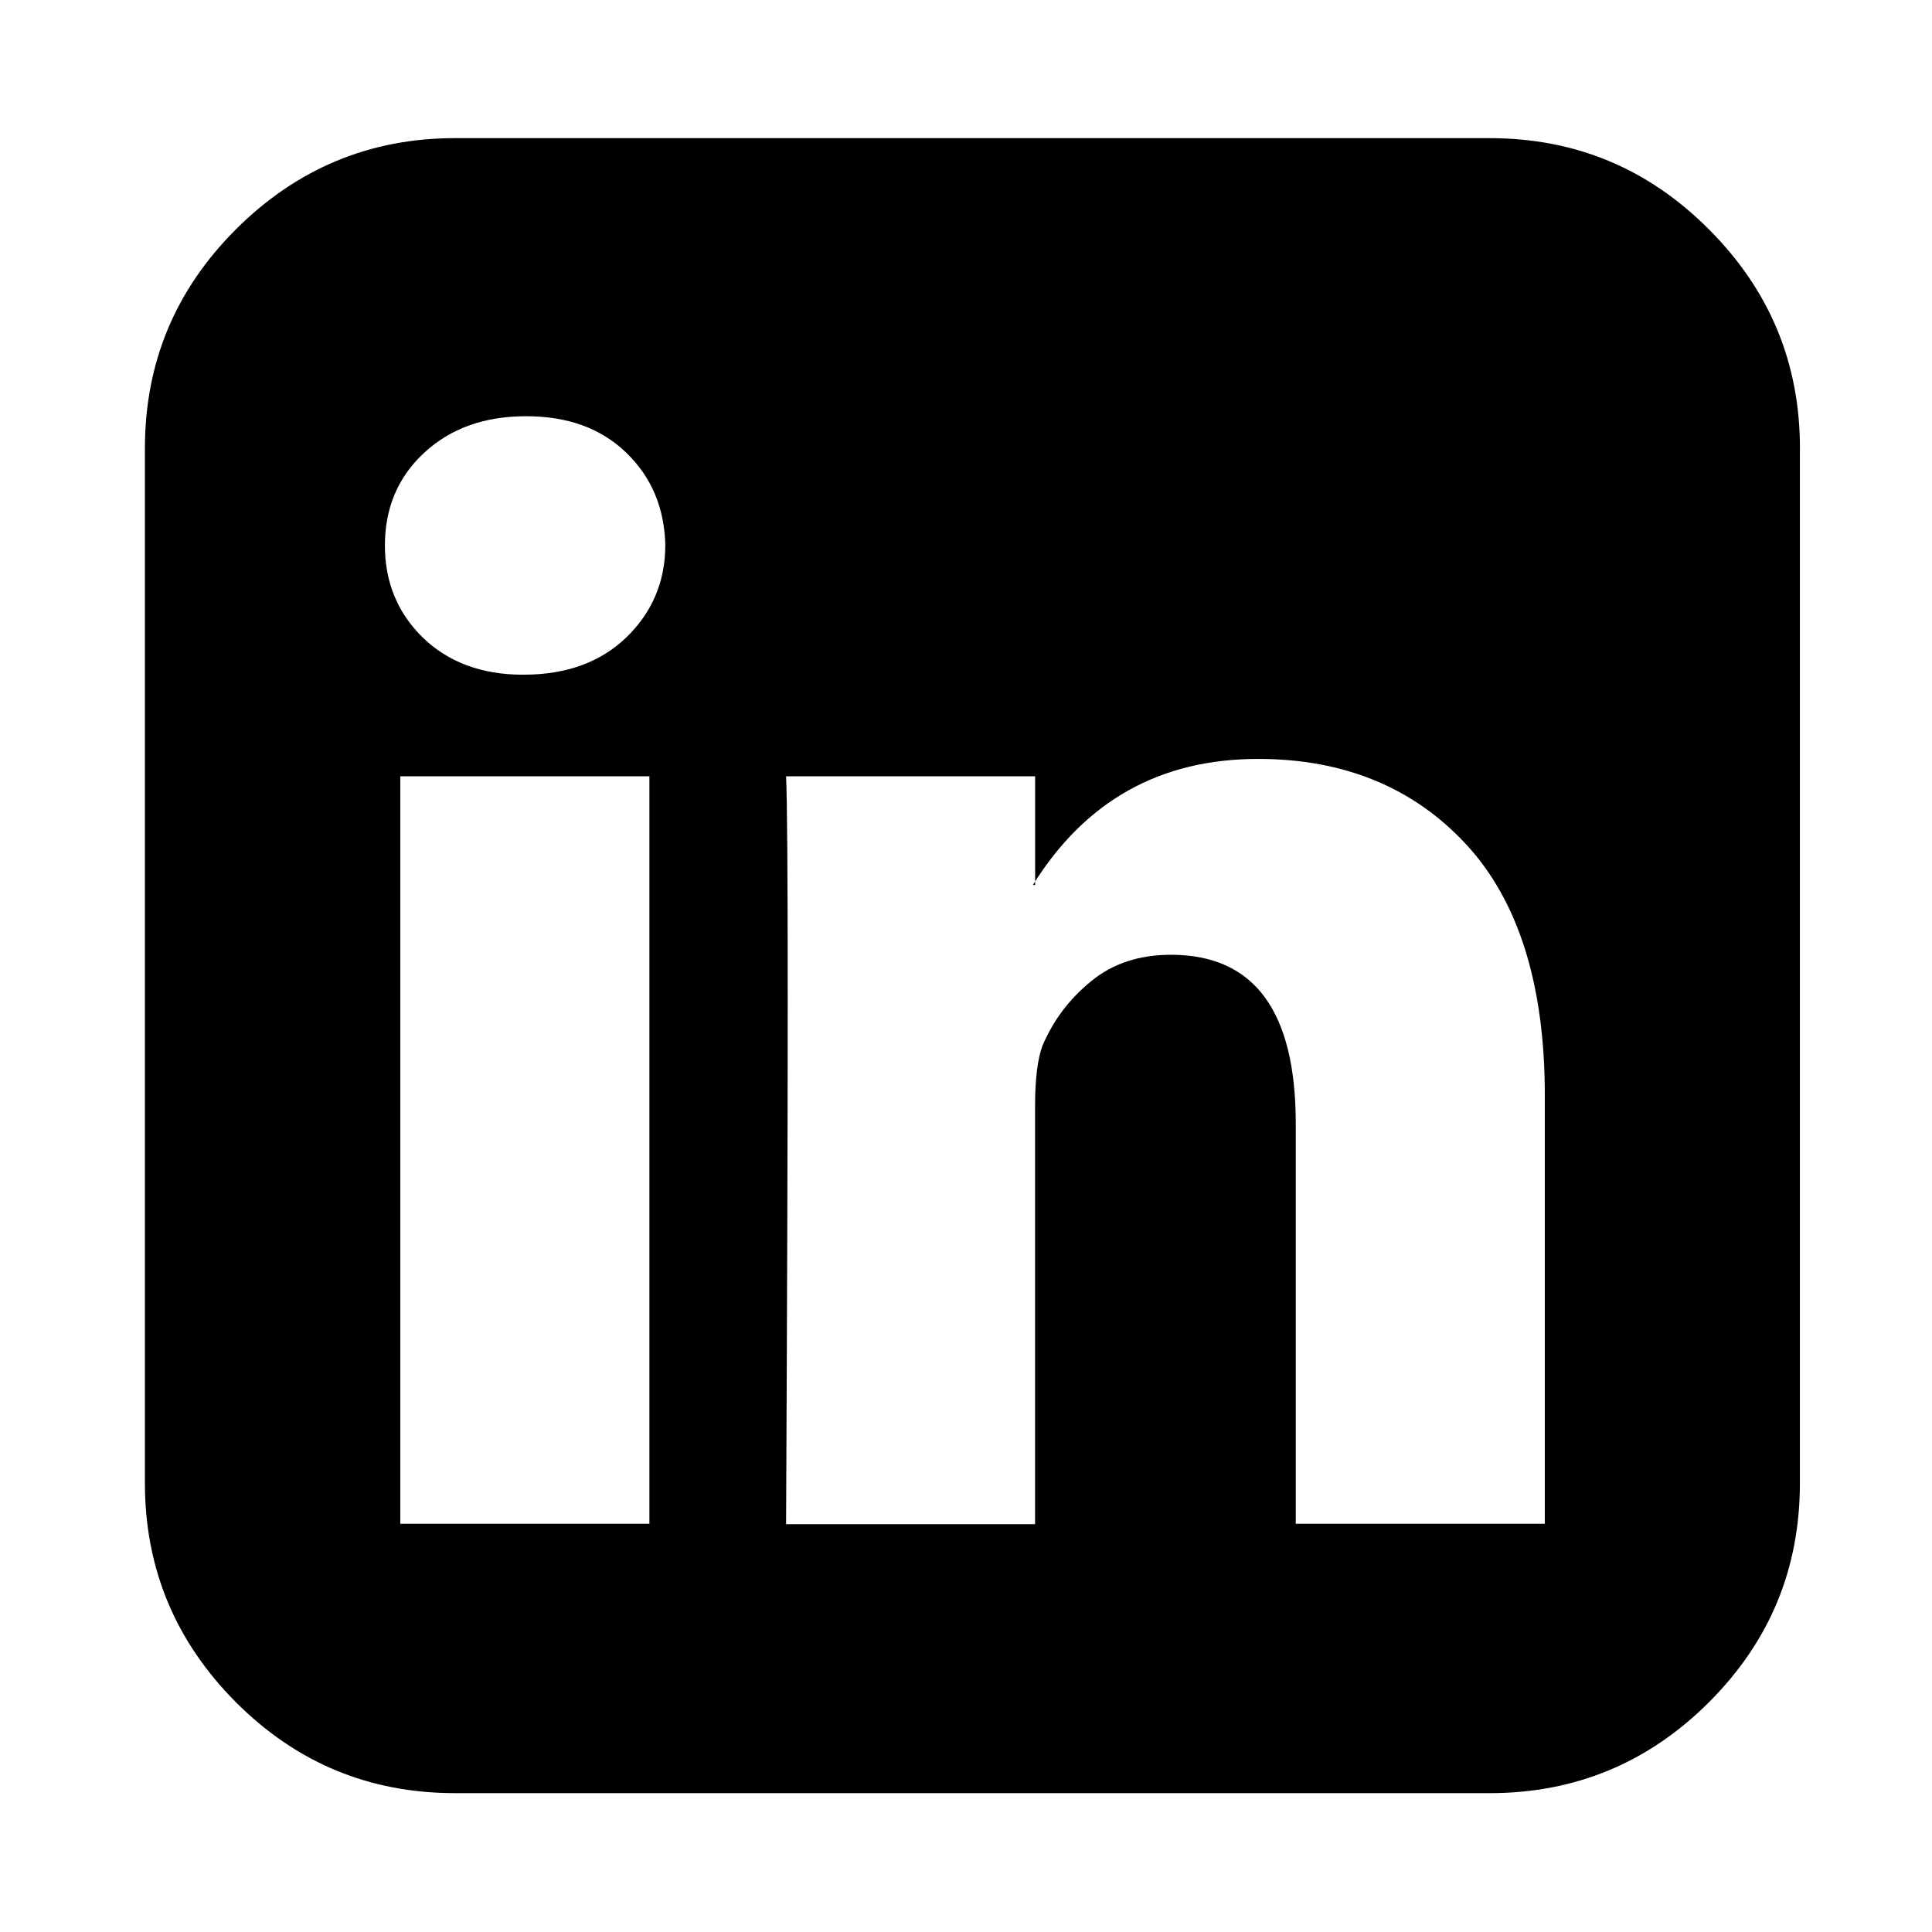
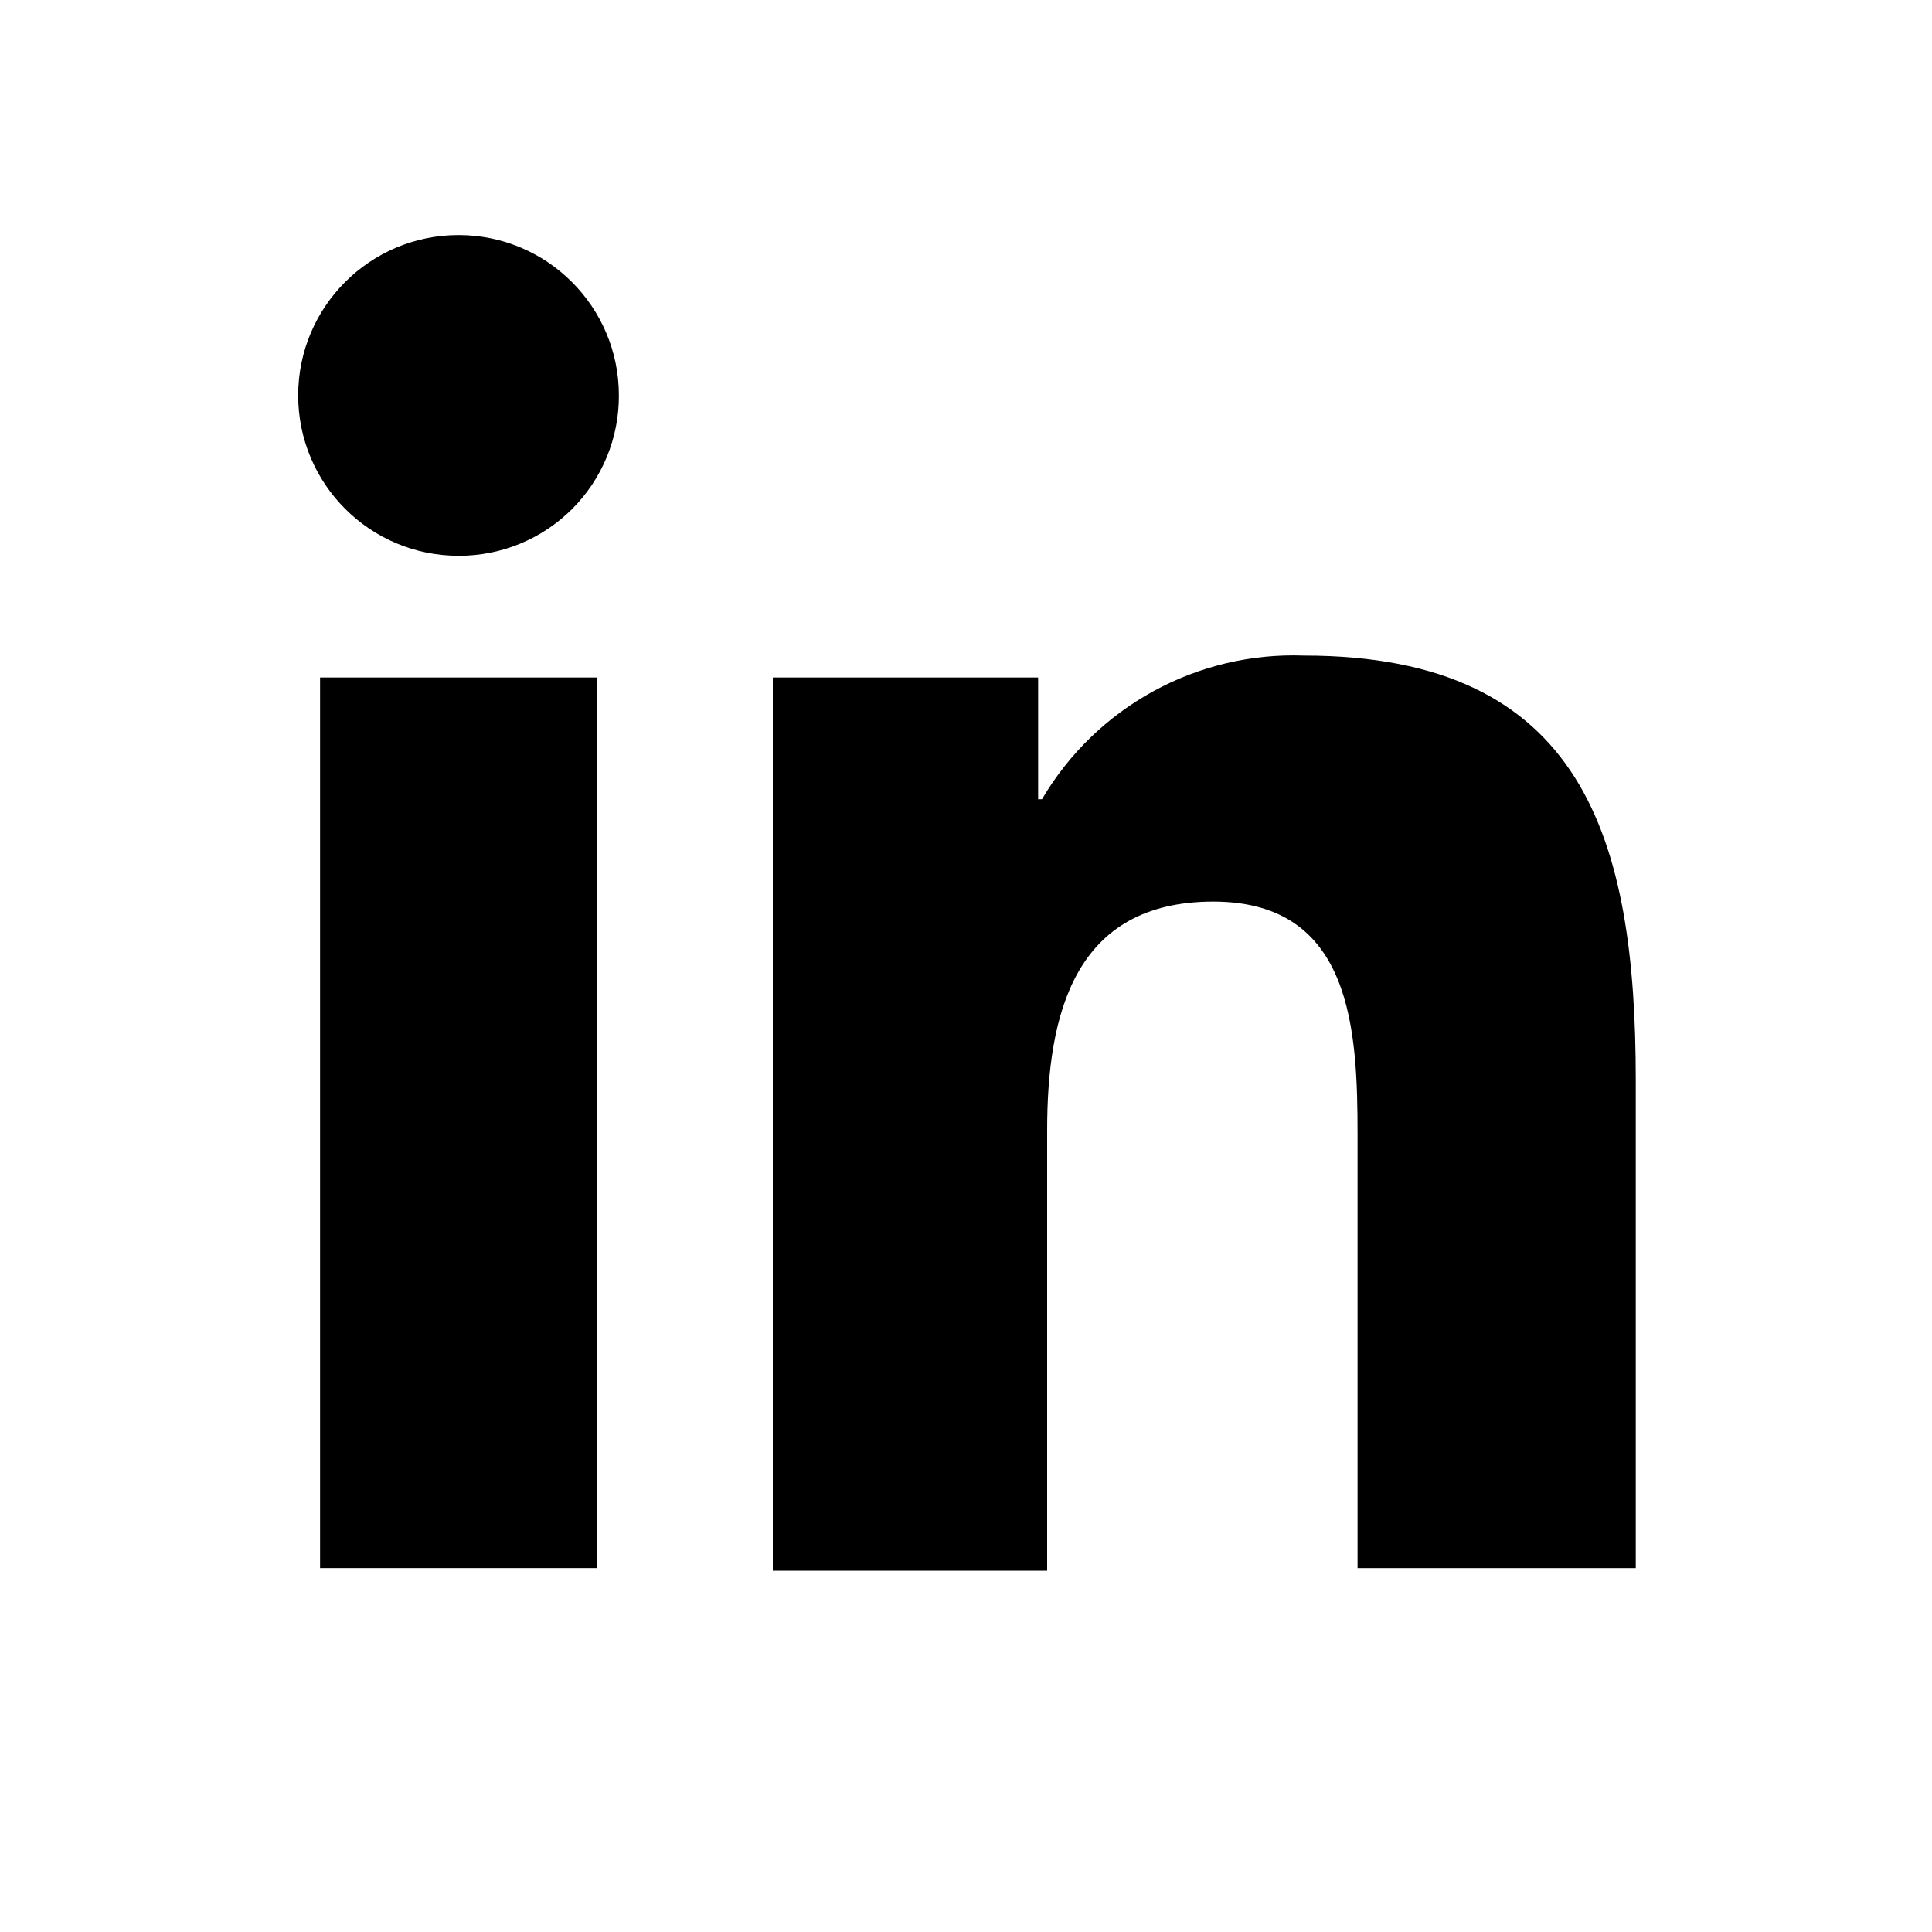
- <svg xmlns="http://www.w3.org/2000/svg" width="32" height="32" viewBox="0 0 32 32">
-   <path d="M6.63 25.238h4.126v-12.38H6.63v12.38zm4.39-16.2c-.013-.62-.226-1.132-.645-1.538-.42-.406-.97-.606-1.662-.606-.688 0-1.25.2-1.688.606-.438.406-.65.92-.65 1.537 0 .606.213 1.12.63 1.525s.976.613 1.65.613h.02c.7 0 1.27-.206 1.694-.613s.65-.92.65-1.525zm10.442 16.2h4.125v-7.1c0-1.83-.438-3.22-1.306-4.156s-2.018-1.412-3.443-1.412c-1.62 0-2.863.694-3.73 2.088h.037v-1.8H13.02c.036.787.036 4.913 0 12.387h4.124v-6.93c0-.45.044-.79.125-1 .18-.42.443-.77.805-1.064.356-.293.8-.437 1.32-.437 1.38 0 2.068.93 2.068 2.8v6.625zm8.35-17.807v17.132c0 1.42-.5 2.625-1.505 3.63s-2.22 1.507-3.63 1.507H7.538c-1.42 0-2.626-.5-3.632-1.507-1-1.006-1.506-2.212-1.506-3.63V7.43c0-1.418.5-2.624 1.506-3.63s2.22-1.512 3.63-1.512H24.67c1.42 0 2.625.5 3.63 1.506 1.013 1.012 1.513 2.22 1.513 3.637z" />
+ <svg xmlns="http://www.w3.org/2000/svg" viewBox="0 0 30 30">
+   <defs>
+     <style>
+       .e19c9c80-5277-41f9-af48-11ee72fa7ca1 {
+         fill: none;
+       }
+     </style>
+   </defs>
+   <g id="ff668daa-f7c4-47fa-a4a7-981c99c2d31a" data-name="LinkedIn">
+     <rect class="e19c9c80-5277-41f9-af48-11ee72fa7ca1" width="30" height="30" />
+   </g>
+   <g id="a36ee328-dd92-4763-aec7-cf353795bc6e" data-name="LinkedIn">
+     <g>
+       <polygon points="9.27 24.35 4.97 24.35 4.97 10.52 9.27 10.52 9.27 24.35 9.27 24.35" />
+       <path d="M7.12,8.63A2.49,2.49,0,1,1,9.61,6.14,2.48,2.48,0,0,1,7.12,8.63Z" />
+       <path d="M25.37,24.35H21.08V17.63C21.08,16,21,14,18.84,14s-2.58,1.75-2.58,3.55v6.84H12V10.52h4.12v1.89h.06a4.53,4.53,0,0,1,4.07-2.23c4.35,0,5.15,2.86,5.15,6.59v7.58Z" />
+     </g>
+   </g>
</svg>
